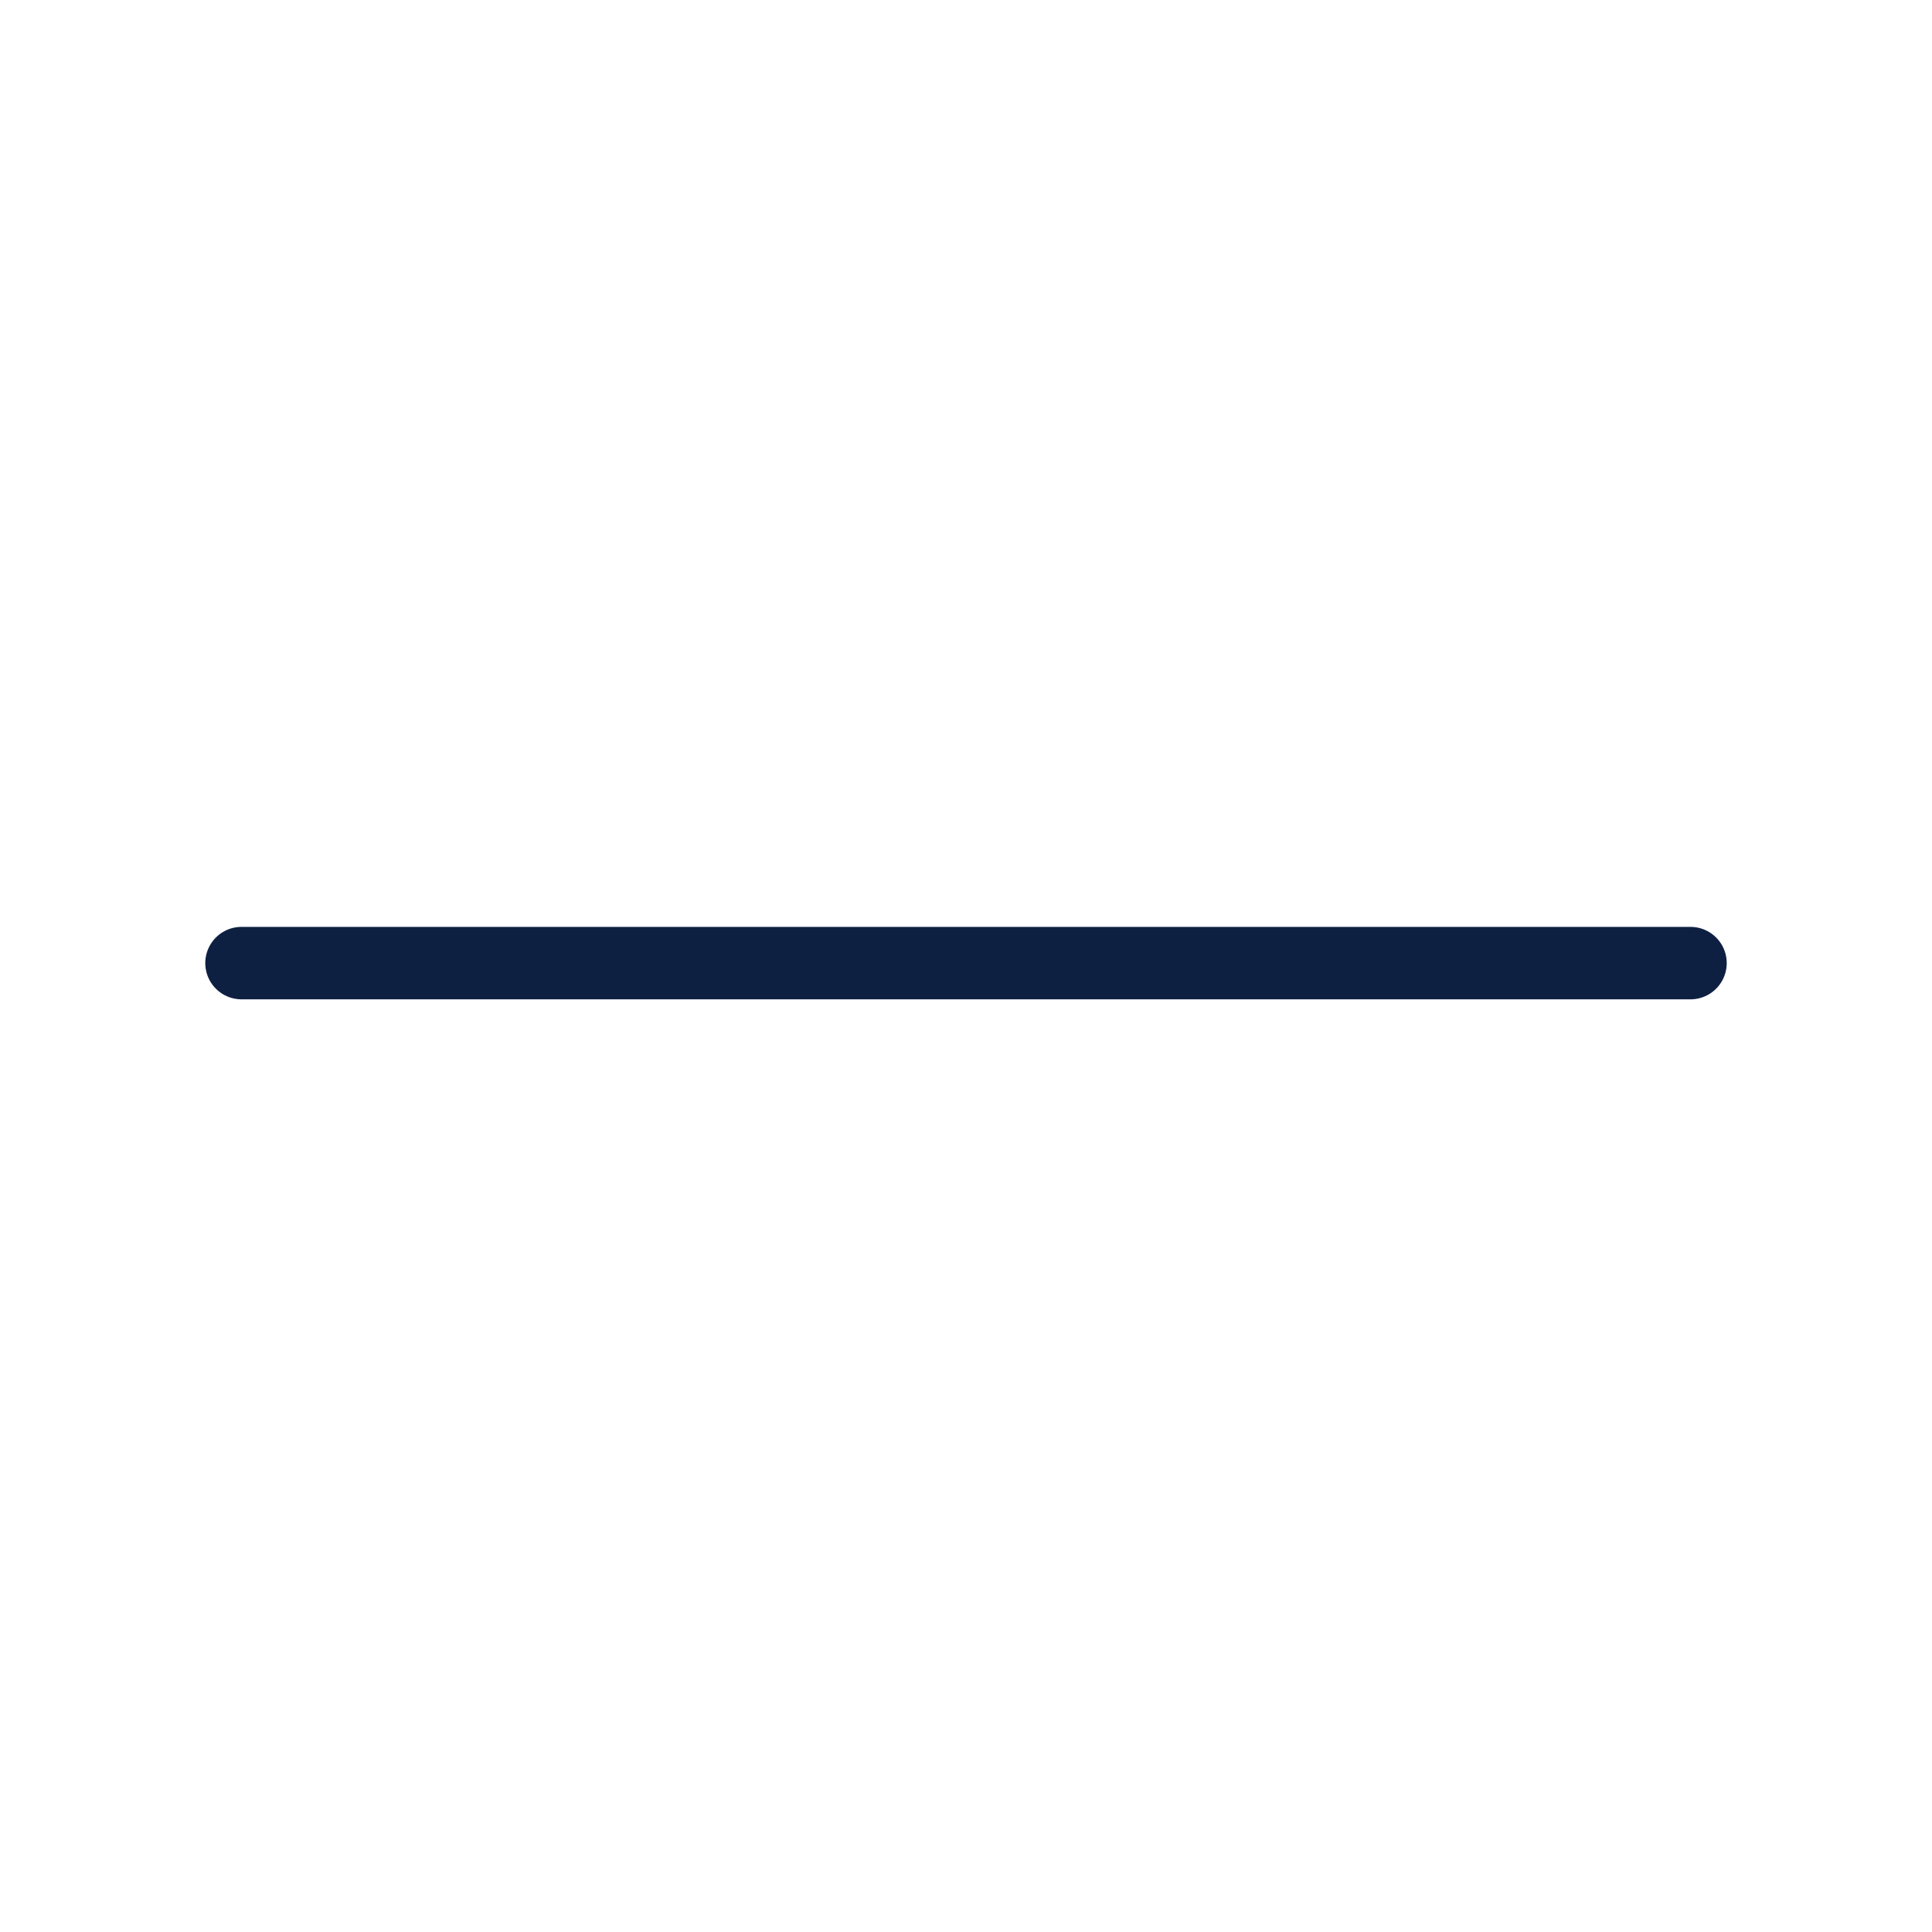
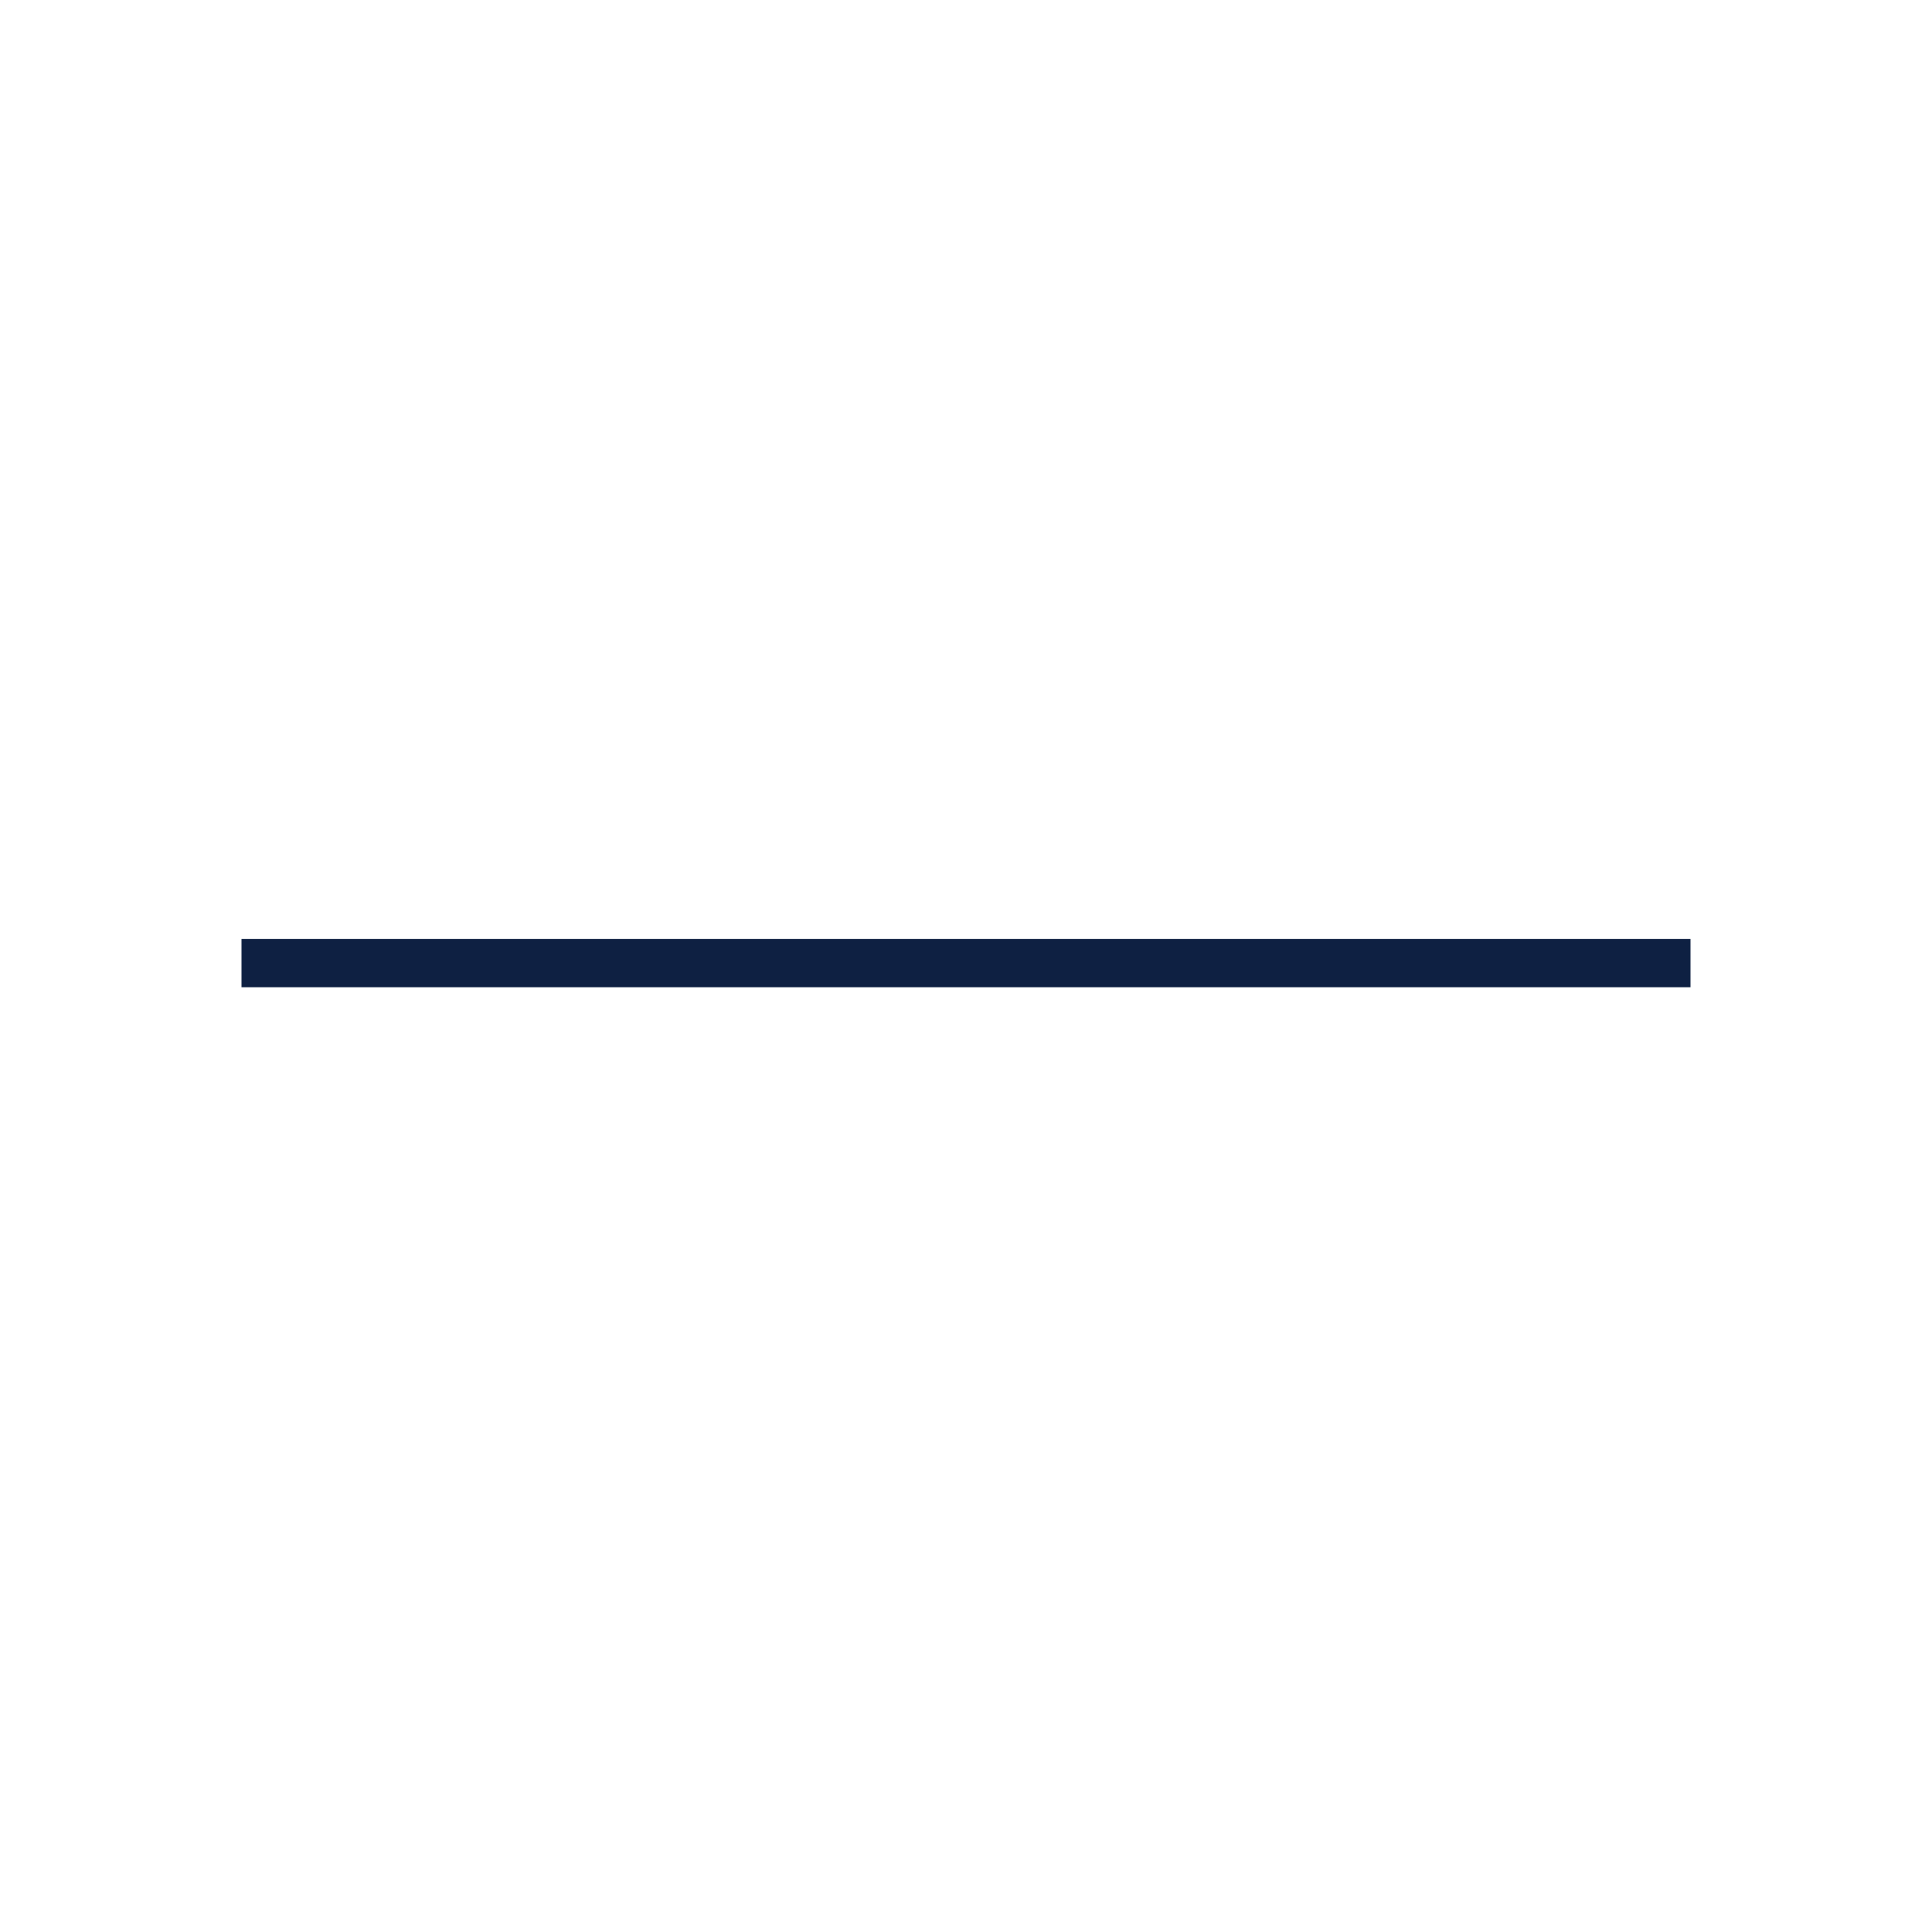
<svg xmlns="http://www.w3.org/2000/svg" width="40" height="40" viewBox="0 0 40 40" fill="none">
-   <path d="M5 19.94H35" stroke="#0E2042" stroke-width="1.5" stroke-linecap="round" stroke-linejoin="round" />
+   <path d="M5 19.94H35" stroke="#0E2042" strokeWidth="1.5" strokeLinecap="round" strokeLinejoin="round" />
</svg>
